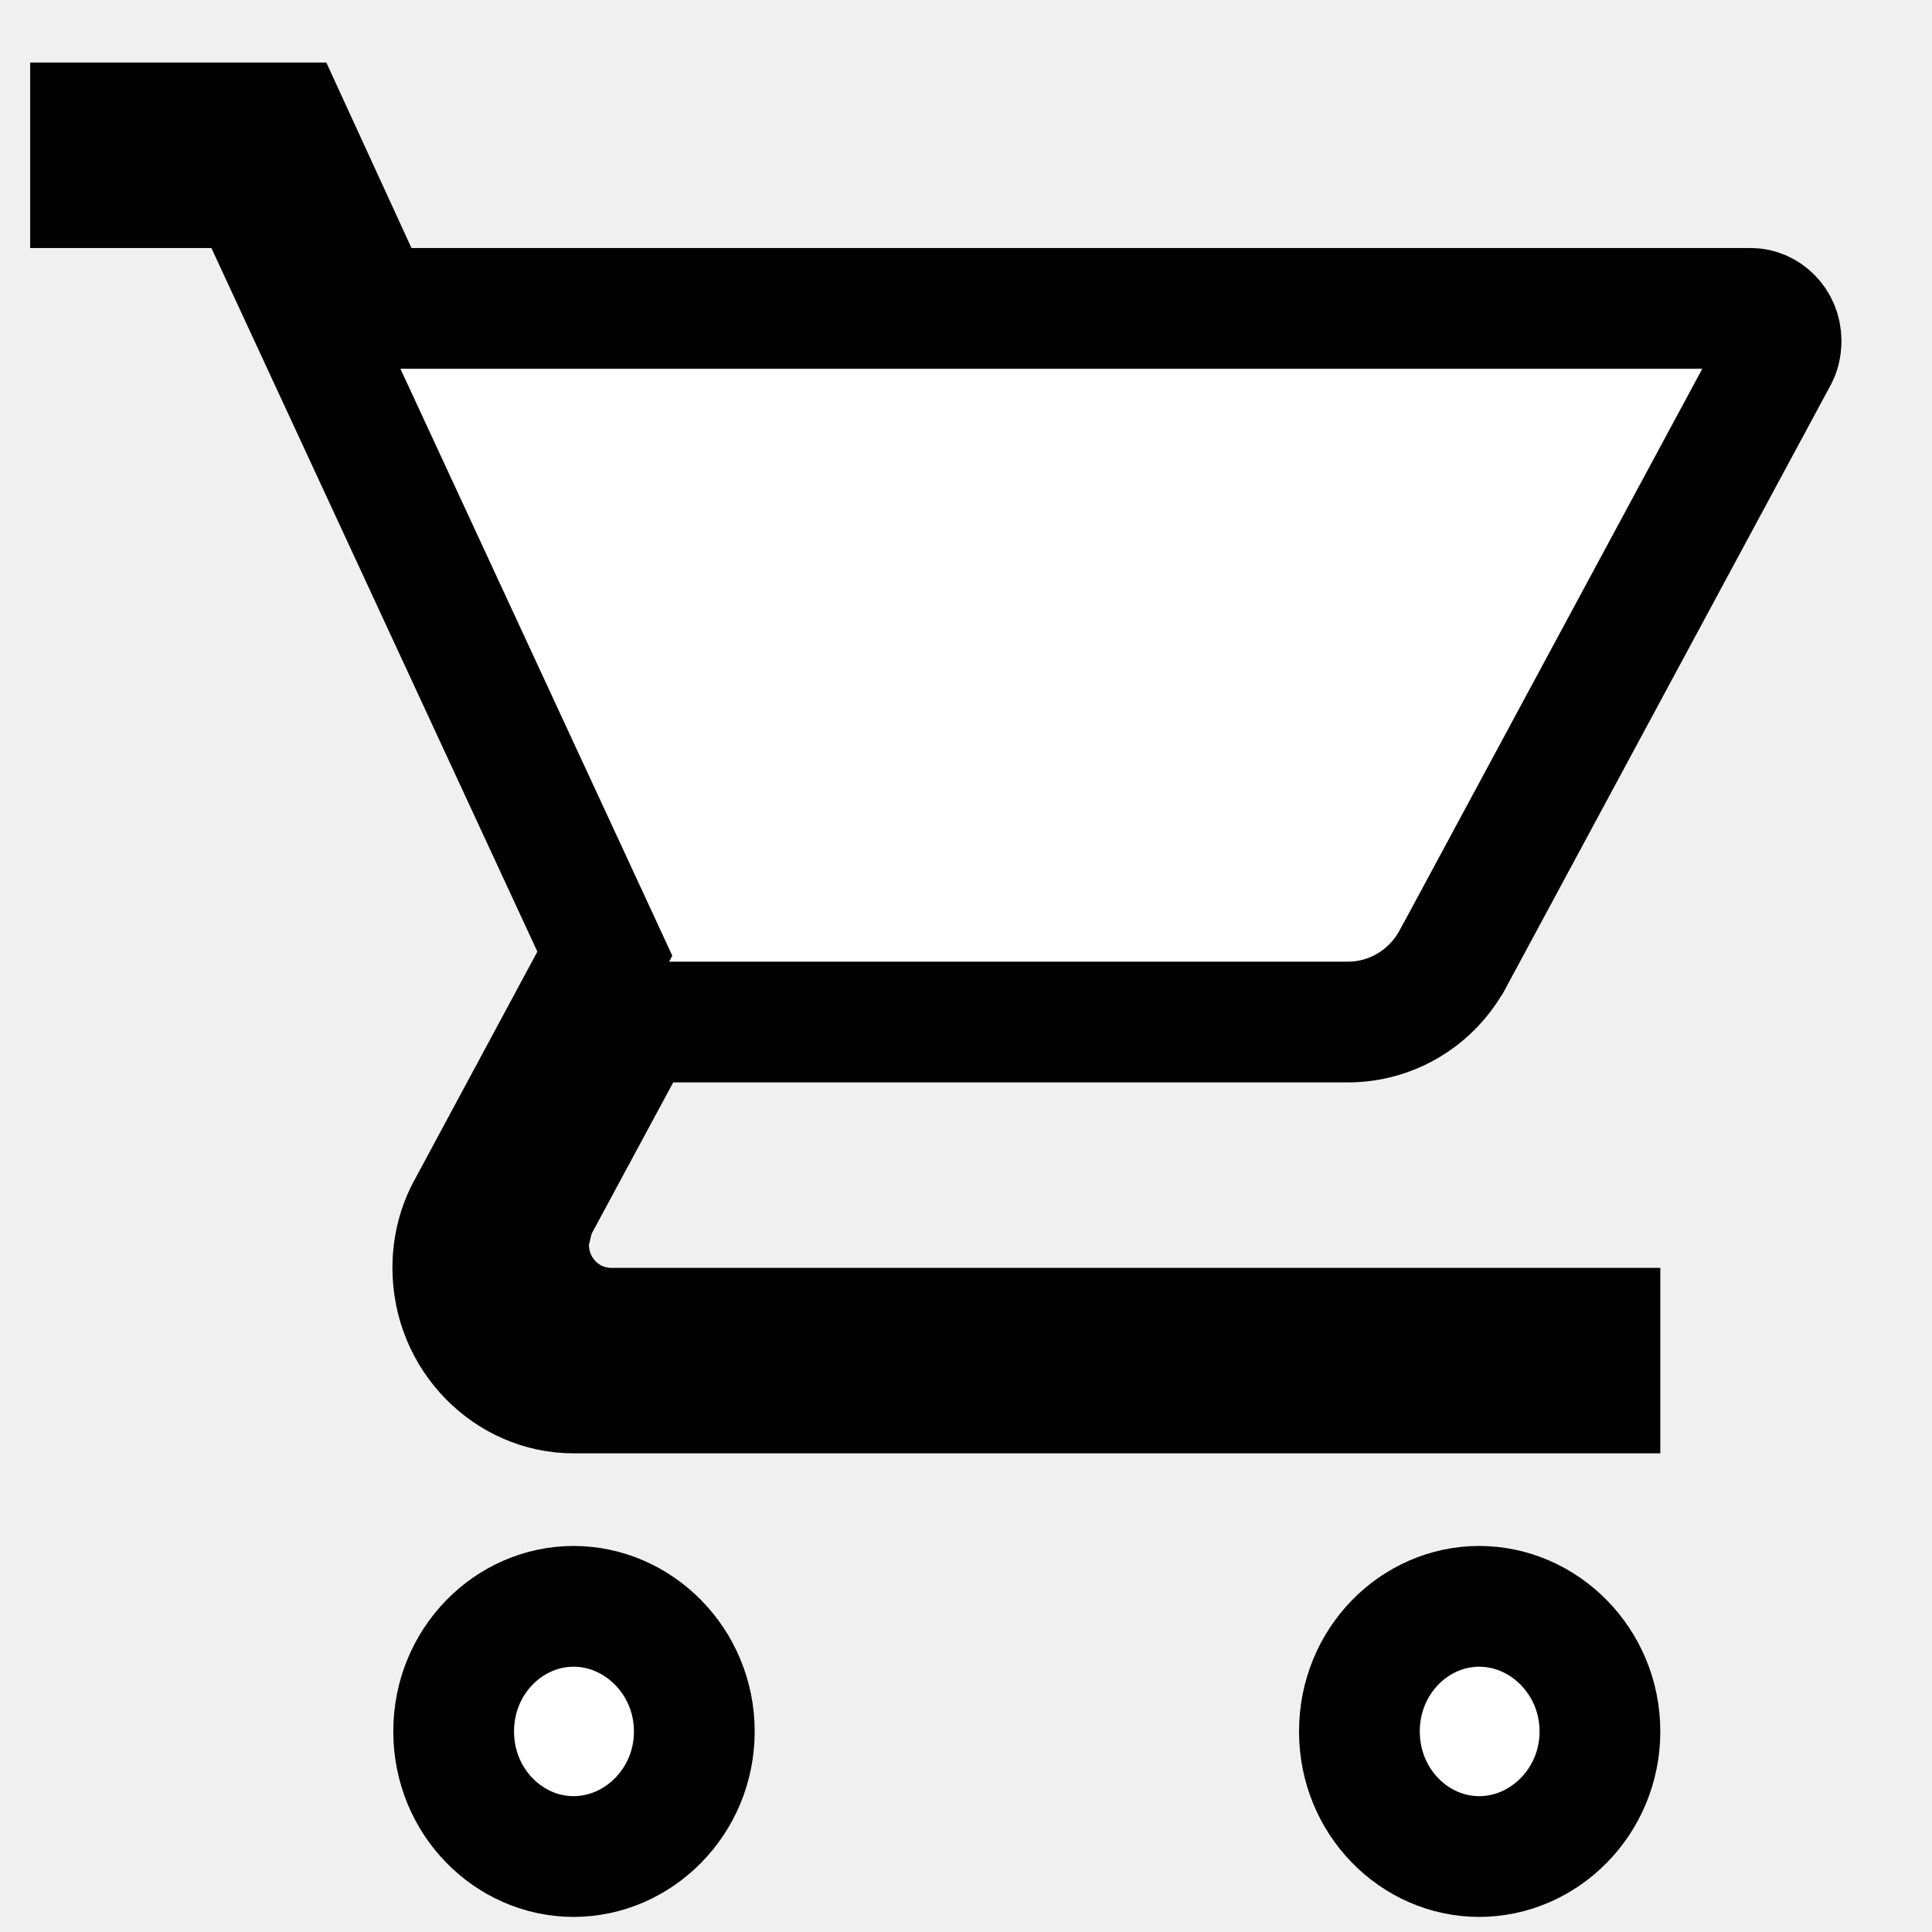
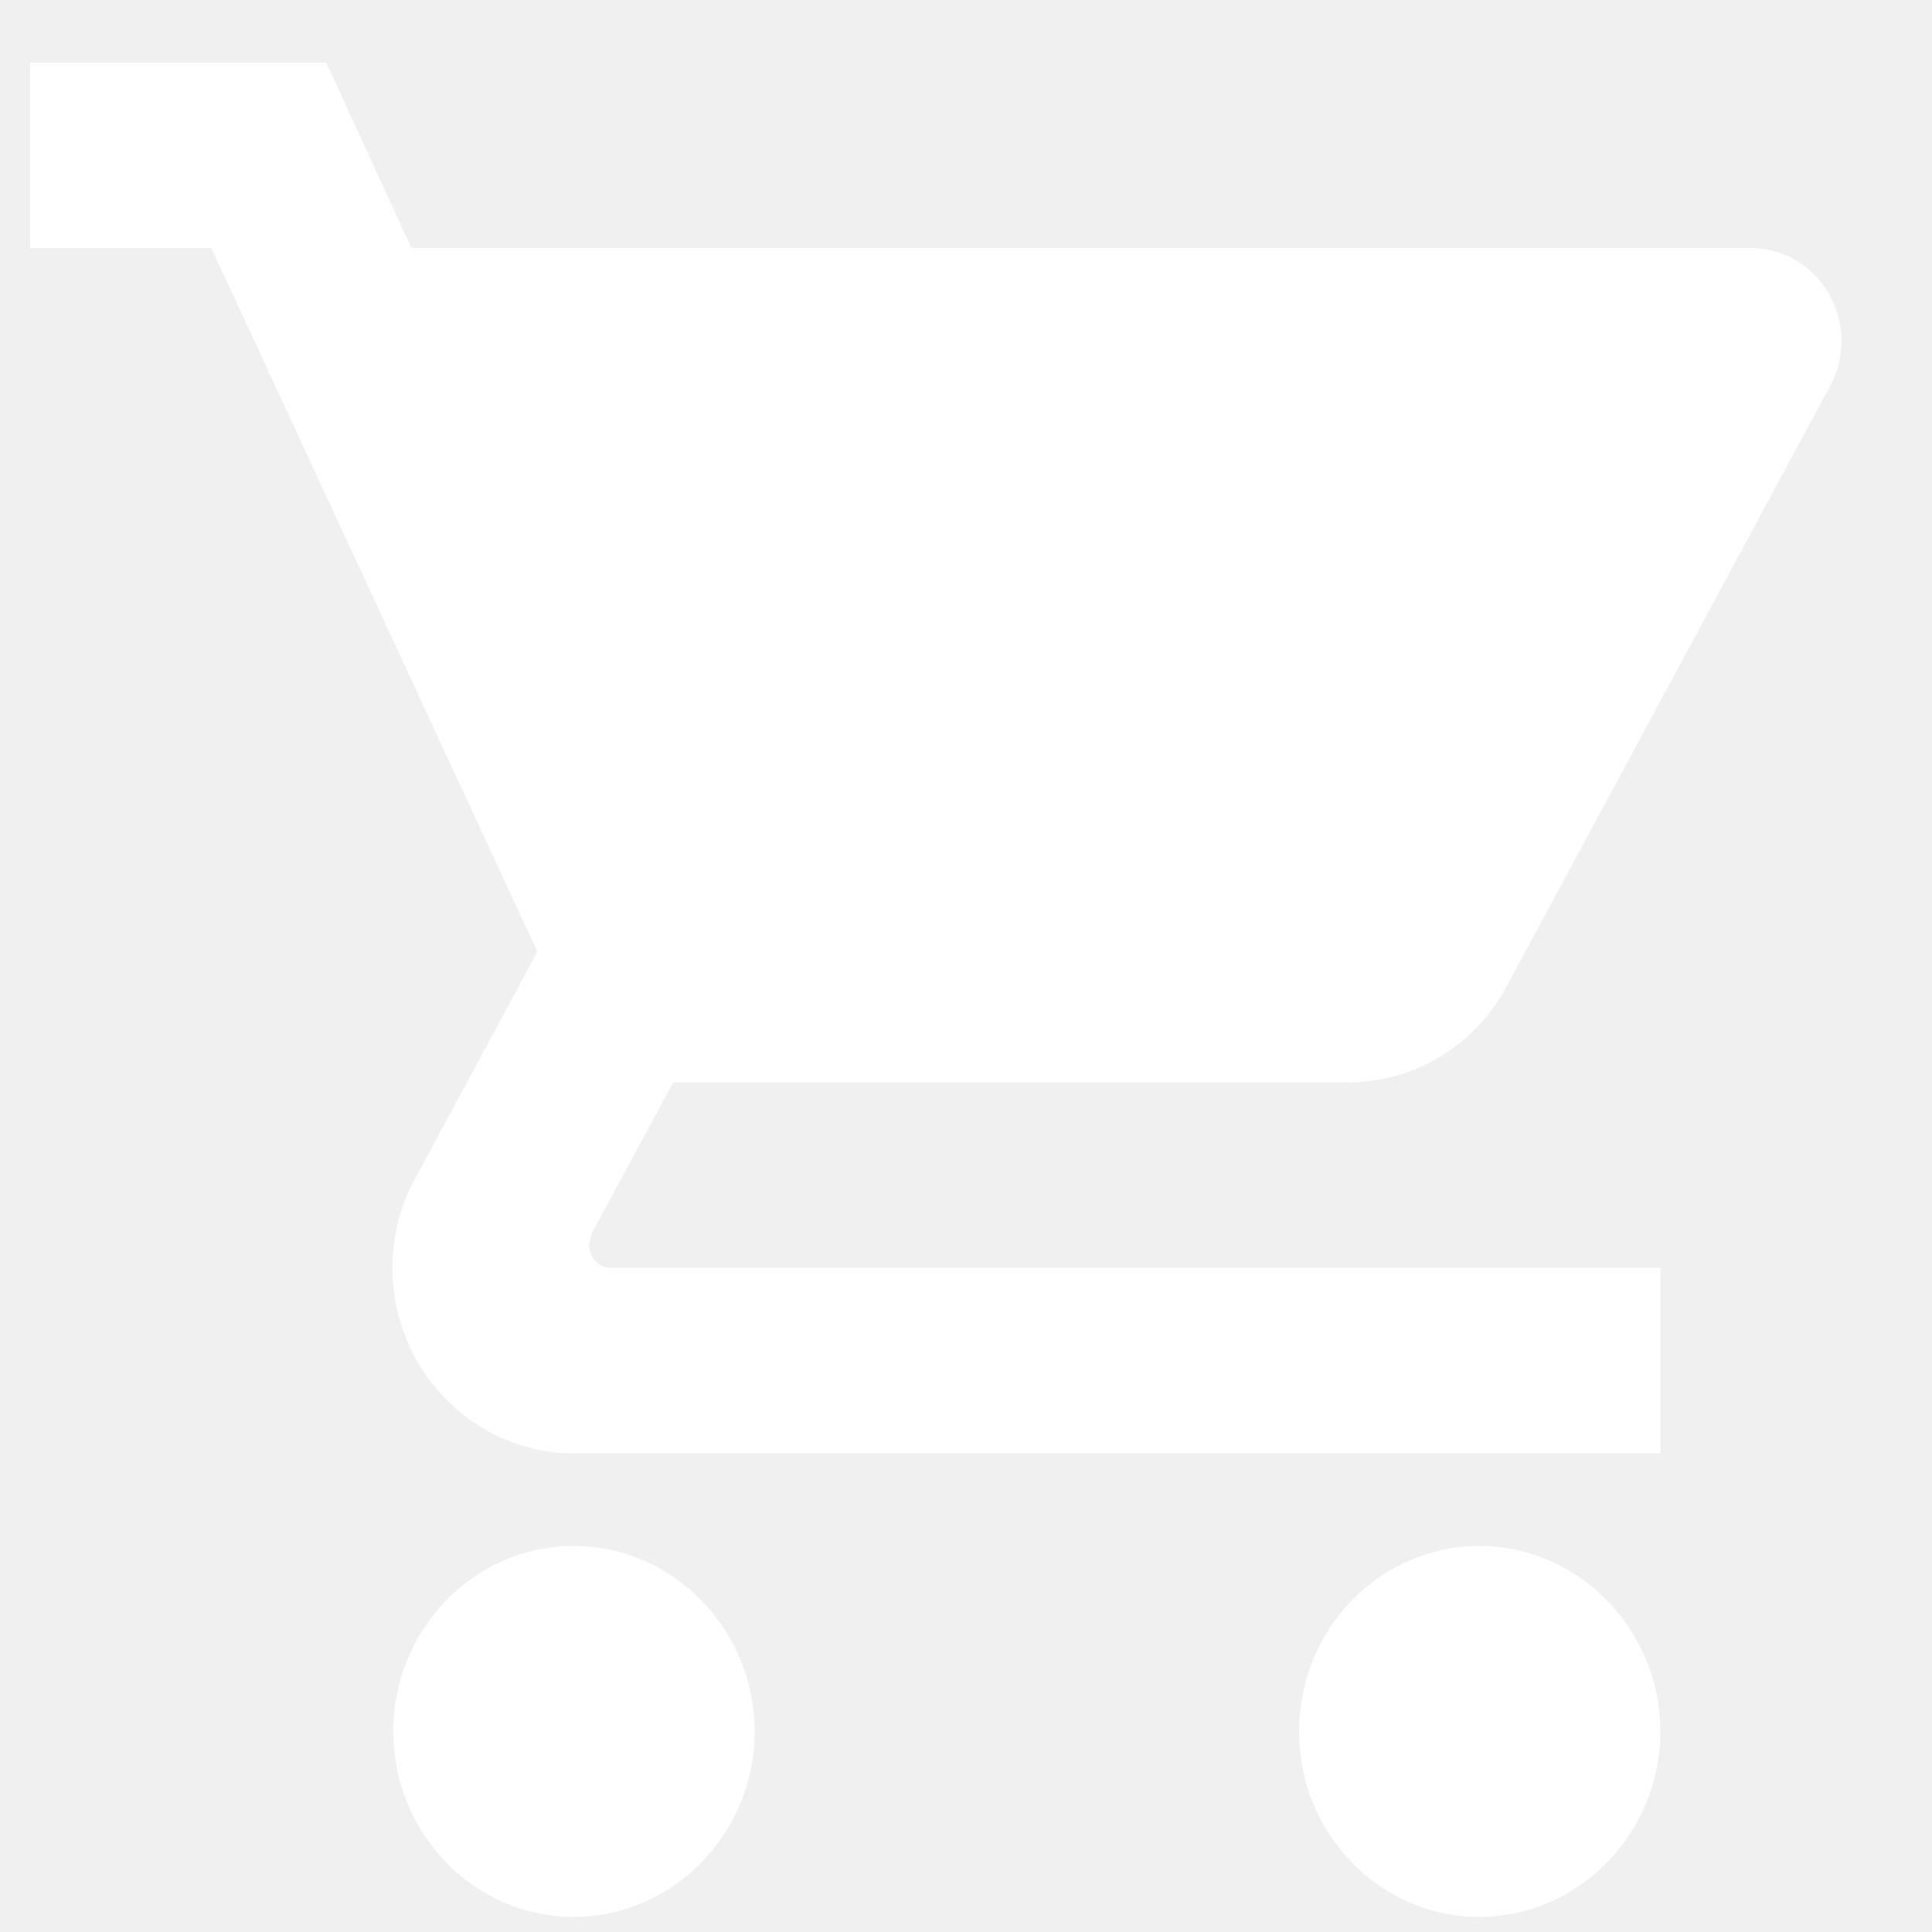
<svg xmlns="http://www.w3.org/2000/svg" width="16" height="16" viewBox="0 0 16 16" fill="none">
-   <path d="M5.065 11H13.25V11.536H4.75C4.212 11.536 3.75 11.08 3.75 10.5C3.75 10.315 3.797 10.146 3.874 10.007L3.874 10.007L3.878 10L4.89 8.119L5.009 7.898L4.904 7.671L2.204 1.843L2.069 1.554H1.75H0.75V1.018H2.382L2.953 2.262L3.087 2.554H3.407H14.5C14.625 2.554 14.75 2.664 14.75 2.821C14.75 2.88 14.736 2.924 14.723 2.946L14.723 2.946L14.72 2.953L12.035 7.936L12.034 7.937C11.863 8.257 11.533 8.464 11.162 8.464H5.575H5.277L5.135 8.727L4.46 9.979L4.429 10.035L4.414 10.097L4.392 10.189L4.377 10.248V10.308C4.377 10.681 4.673 11 5.065 11ZM3.757 14.339C3.757 13.756 4.215 13.303 4.75 13.303C5.288 13.303 5.75 13.76 5.75 14.339C5.75 14.919 5.288 15.375 4.75 15.375C4.215 15.375 3.757 14.922 3.757 14.339ZM11.258 14.339C11.258 13.756 11.715 13.303 12.25 13.303C12.788 13.303 13.25 13.76 13.25 14.339C13.25 14.919 12.788 15.375 12.25 15.375C11.715 15.375 11.258 14.922 11.258 14.339Z" fill="white" stroke="black" />
+   <path d="M4.75 12.803C3.925 12.803 3.257 13.495 3.257 14.339C3.257 15.184 3.925 15.875 4.75 15.875C5.575 15.875 6.25 15.184 6.25 14.339C6.25 13.495 5.575 12.803 4.75 12.803ZM0.25 0.518V2.054H1.75L4.45 7.882L3.437 9.763C3.317 9.978 3.25 10.231 3.25 10.5C3.25 11.345 3.925 12.036 4.75 12.036H13.75V10.5H5.065C4.96 10.5 4.877 10.415 4.877 10.308L4.9 10.216L5.575 8.964H11.162C11.725 8.964 12.22 8.649 12.475 8.173L15.16 3.19C15.22 3.082 15.25 2.952 15.25 2.821C15.25 2.399 14.912 2.054 14.5 2.054H3.407L2.702 0.518H0.25ZM12.25 12.803C11.425 12.803 10.758 13.495 10.758 14.339C10.758 15.184 11.425 15.875 12.25 15.875C13.075 15.875 13.75 15.184 13.75 14.339C13.75 13.495 13.075 12.803 12.25 12.803Z" fill="white" />
</svg>
